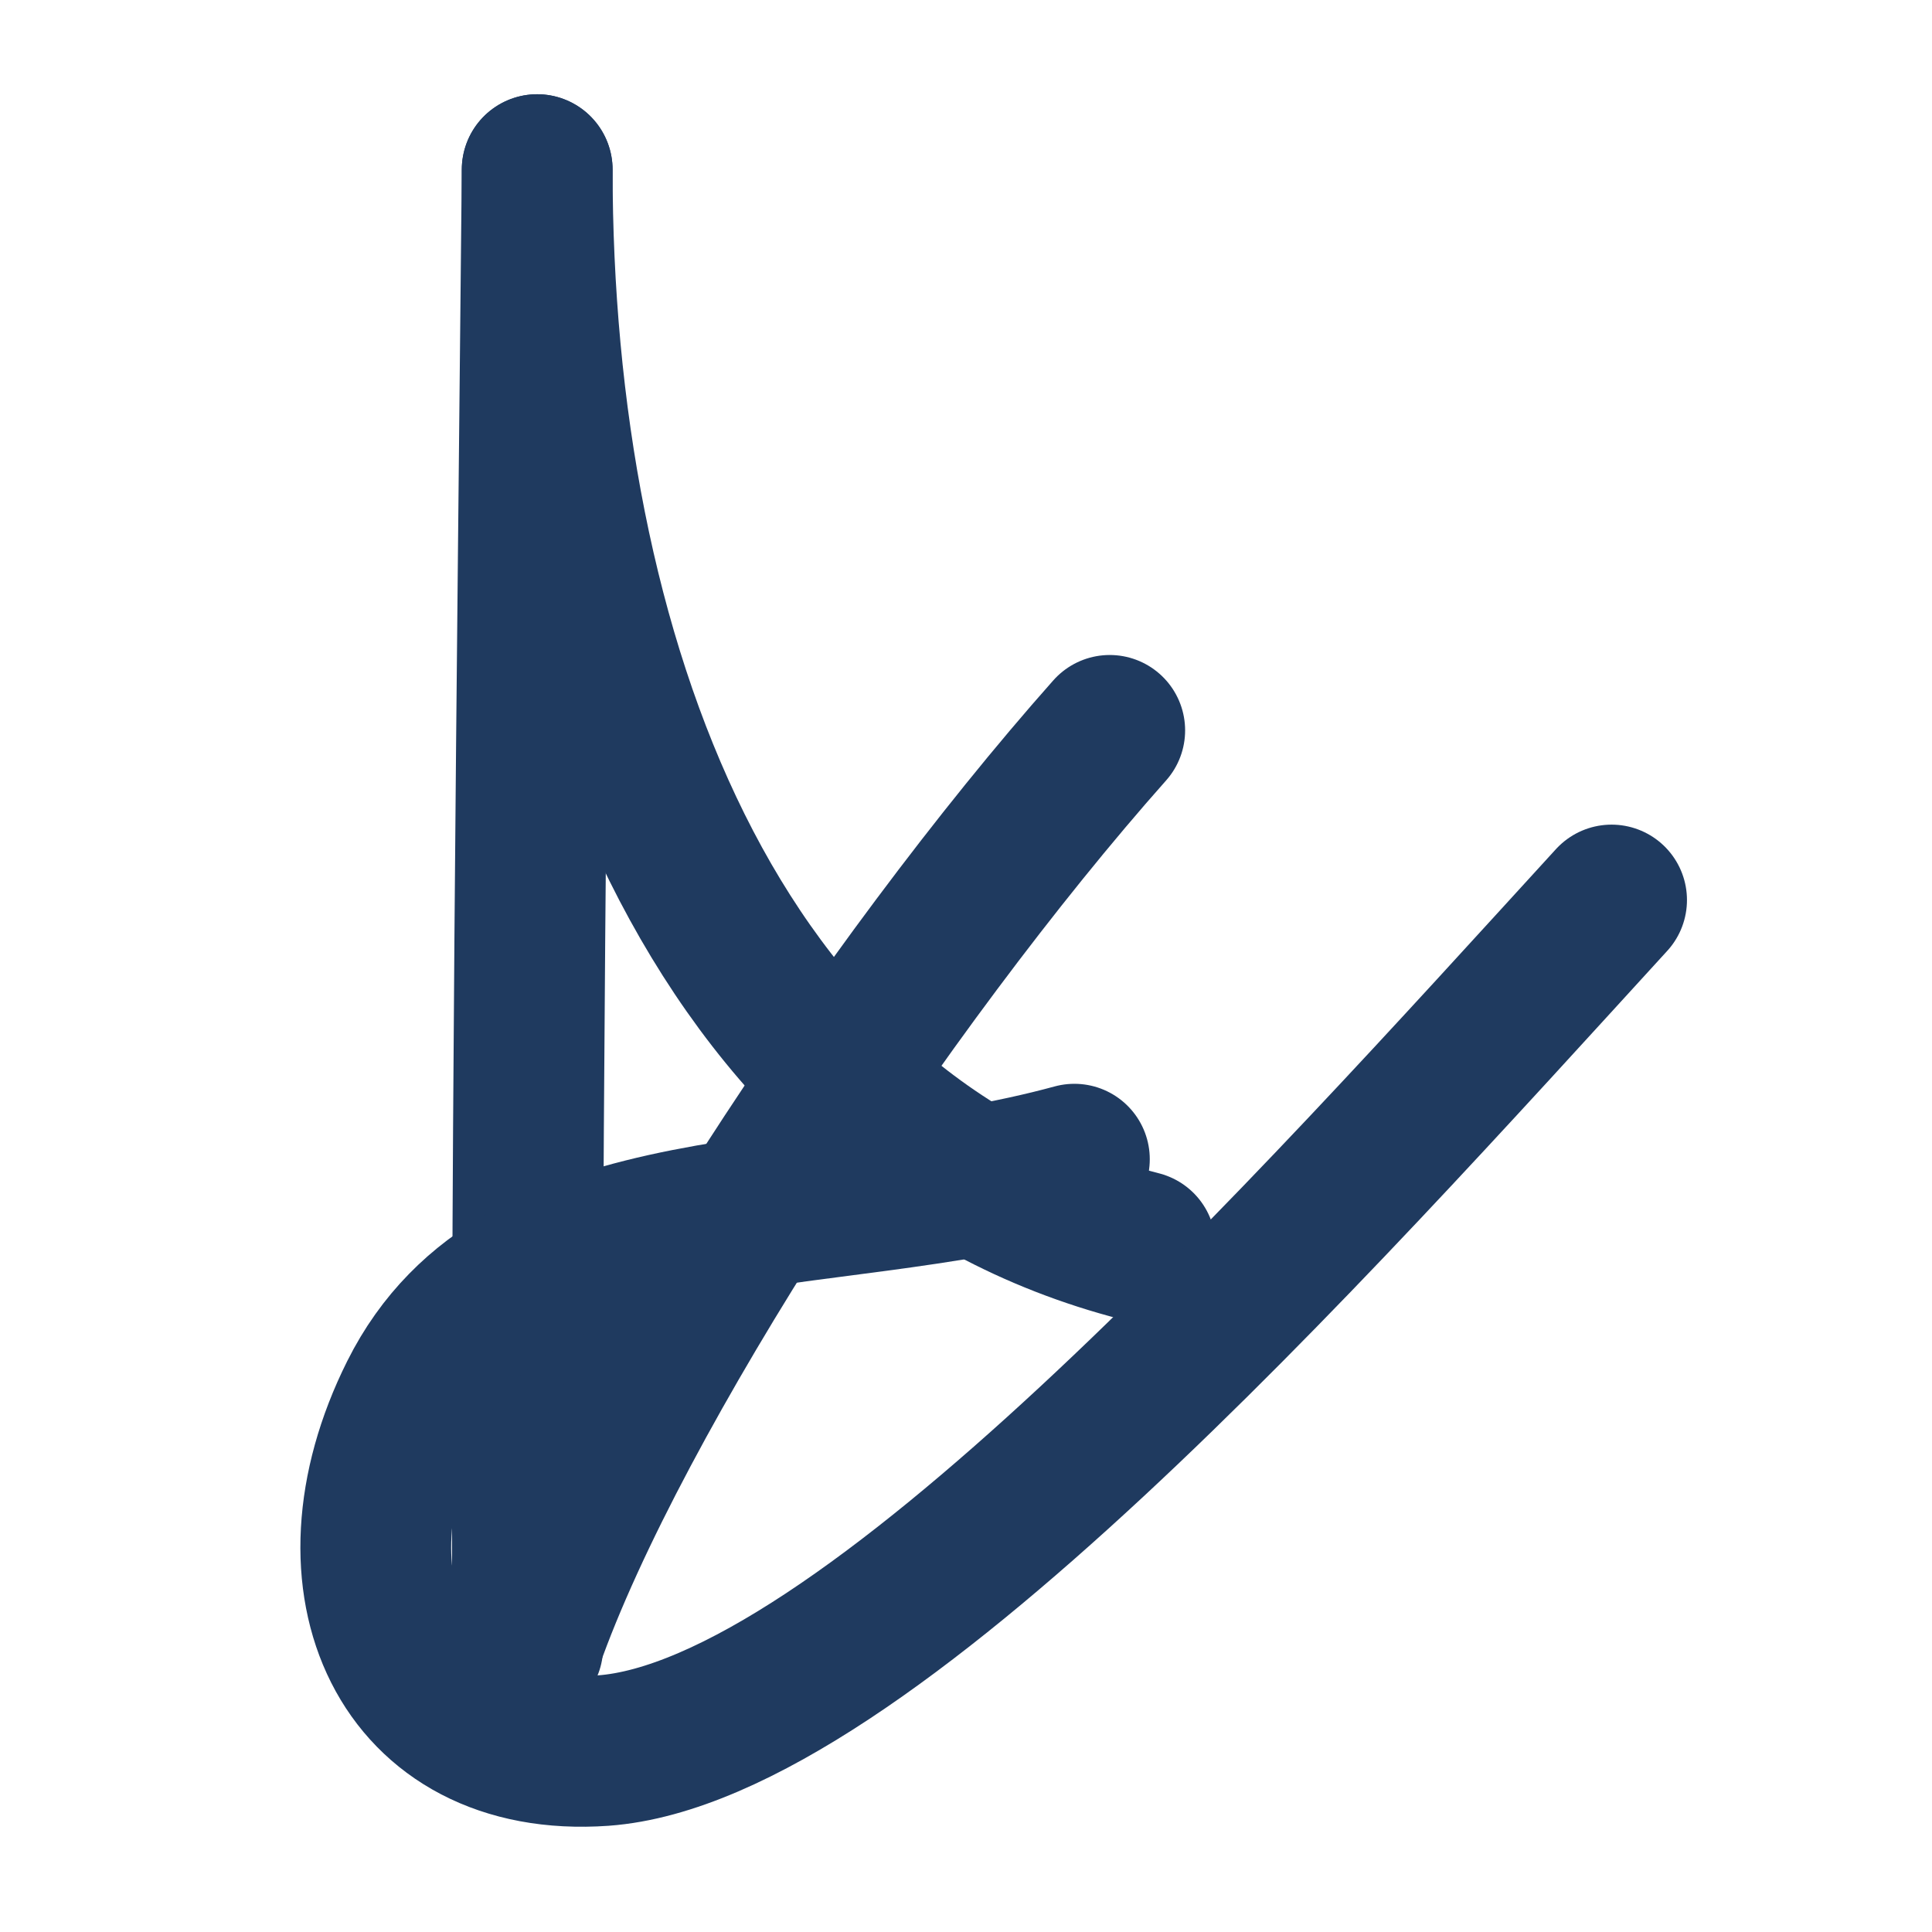
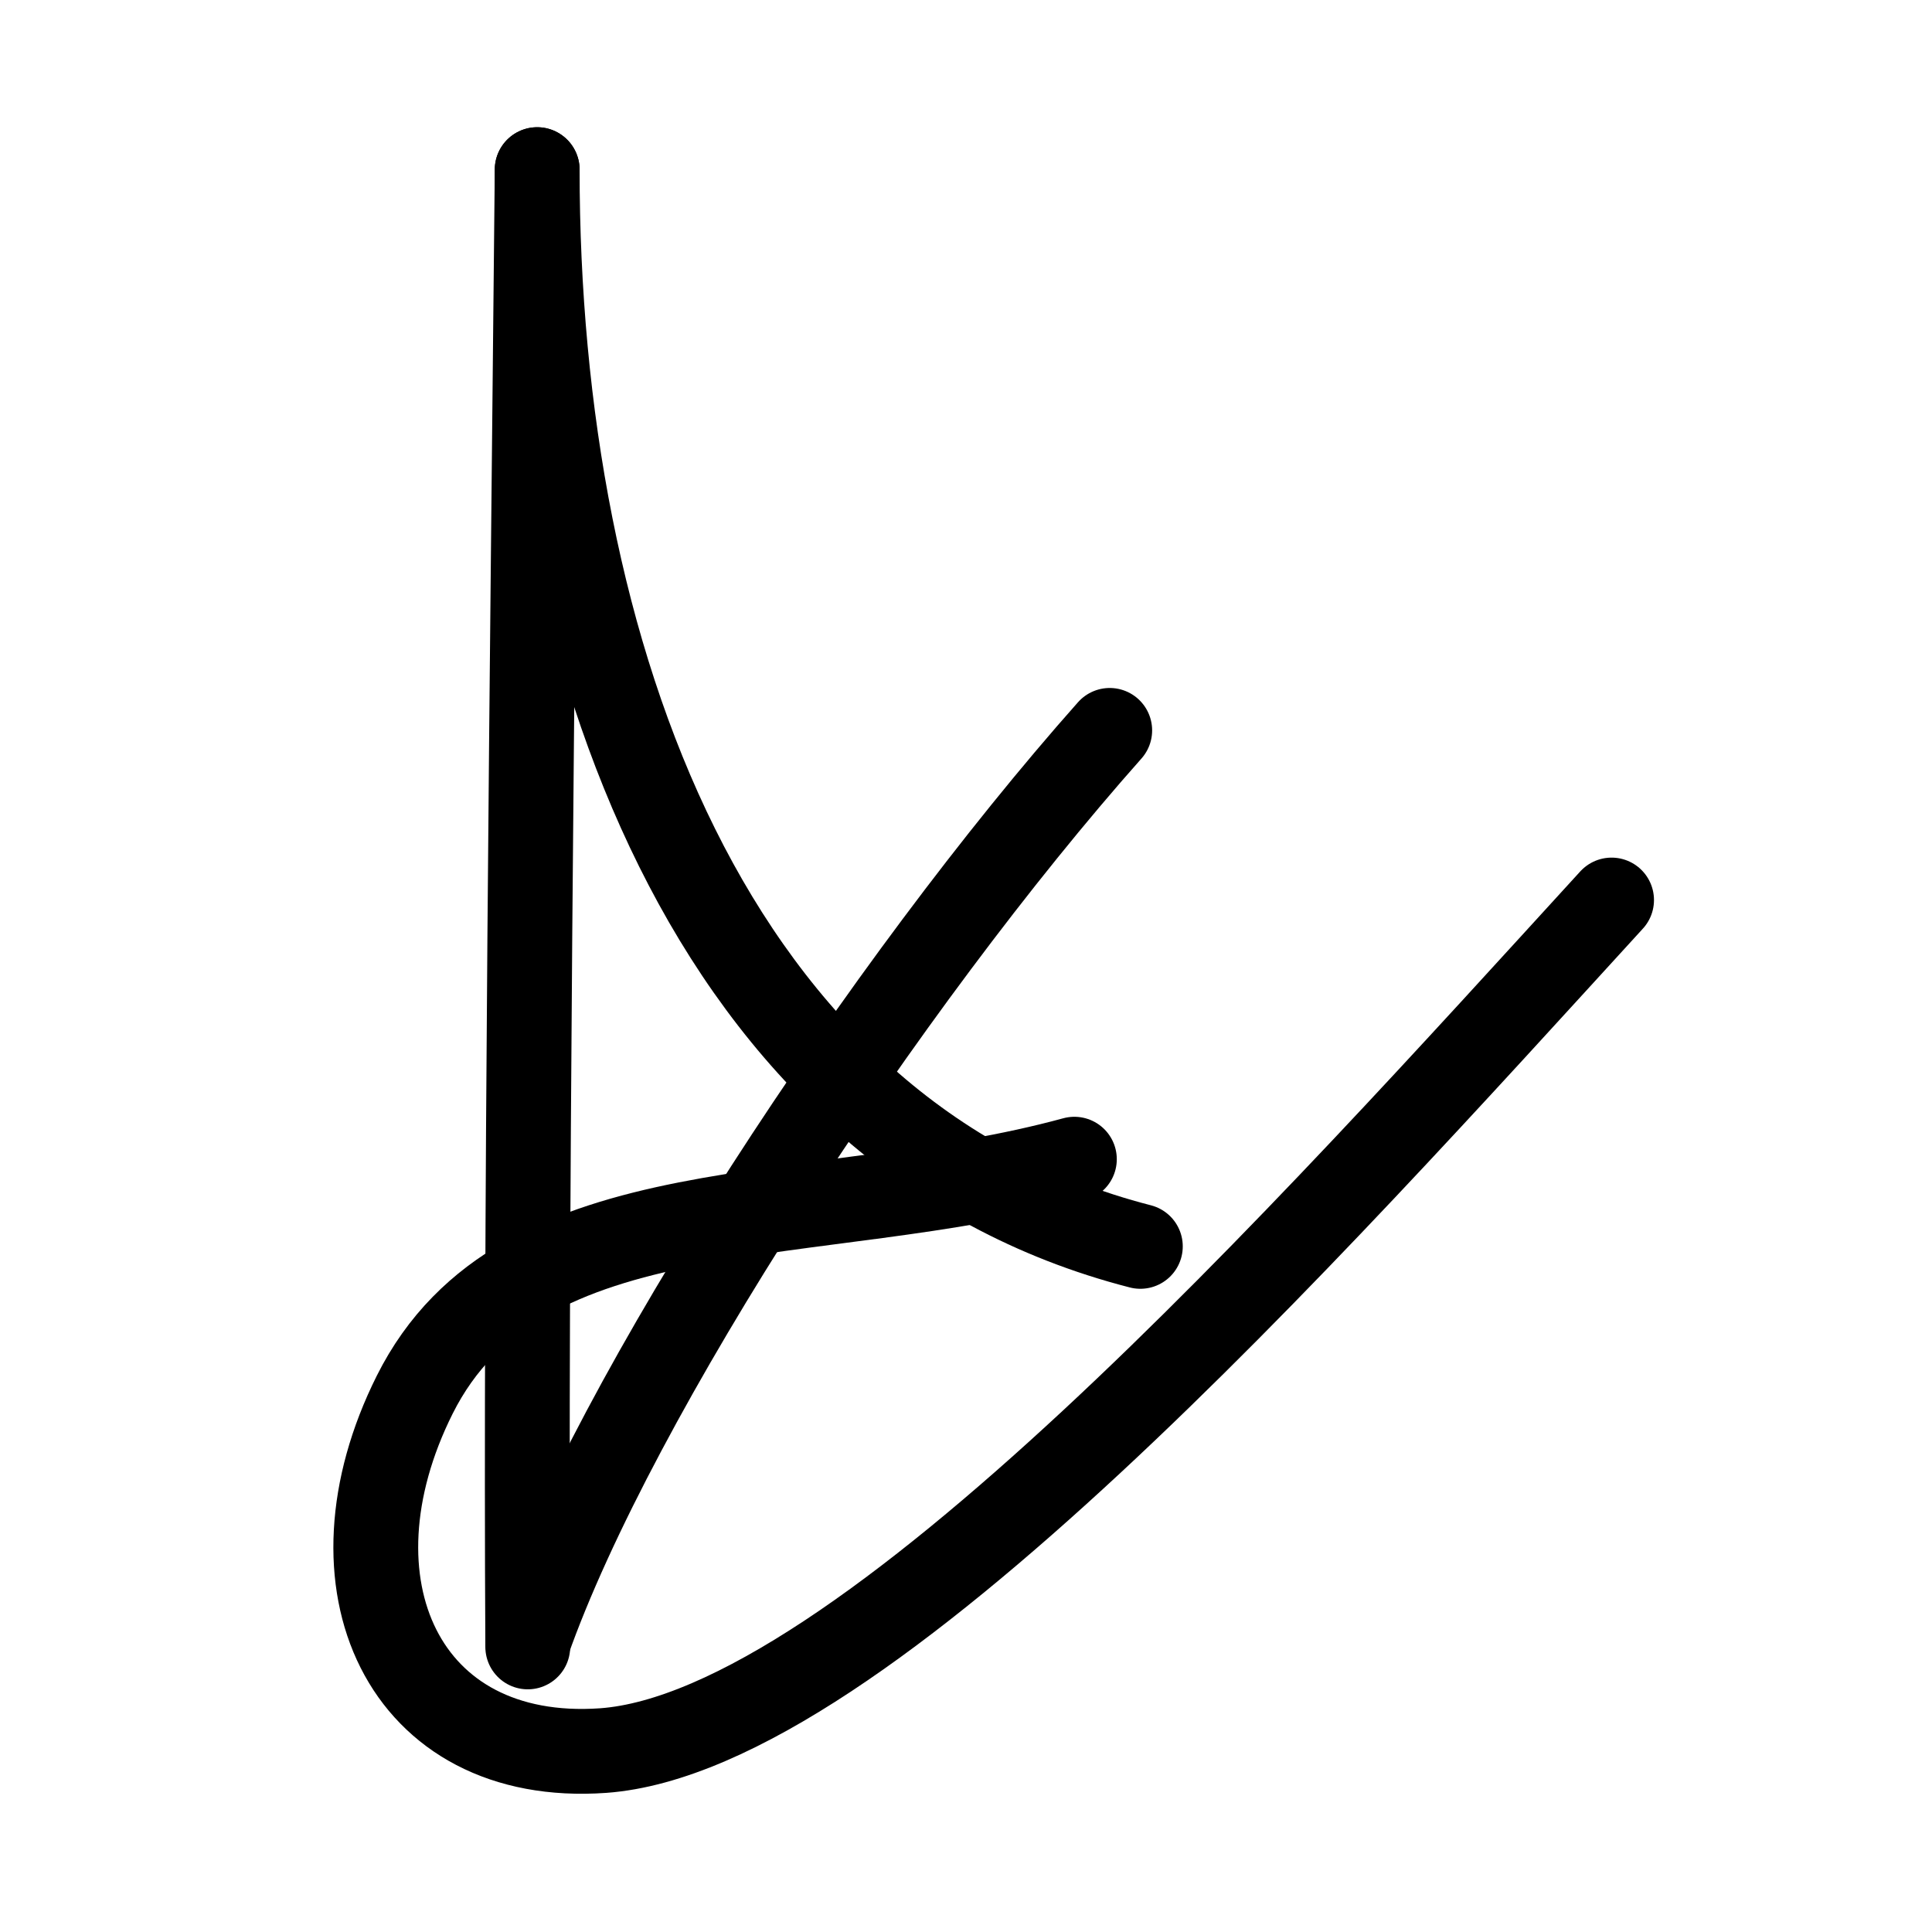
<svg xmlns="http://www.w3.org/2000/svg" viewBox="74 23 820 820" fill="none">
  <style>
-     path { stroke: #1f3a5f; }
-     @media (prefers-color-scheme: dark) {
-       path { stroke: #d9a05b; }
-     }
+     path { stroke: #000000; }
  </style>
-   <g stroke-width="64" stroke-linecap="round">
+   <g stroke-width="36" stroke-linecap="round">
    <path d="M302 95 C300 300 297 550 298 722" />
    <path d="M298 720 C335 615 450 440 545 333" />
    <path d="M302 95 C302 300 375 505 558 552" />
    <path d="M530 515 C420 545 295 525 250 615 C210 695 245 772 330 766 C440 758 630 545 758 405" />
  </g>
</svg>
